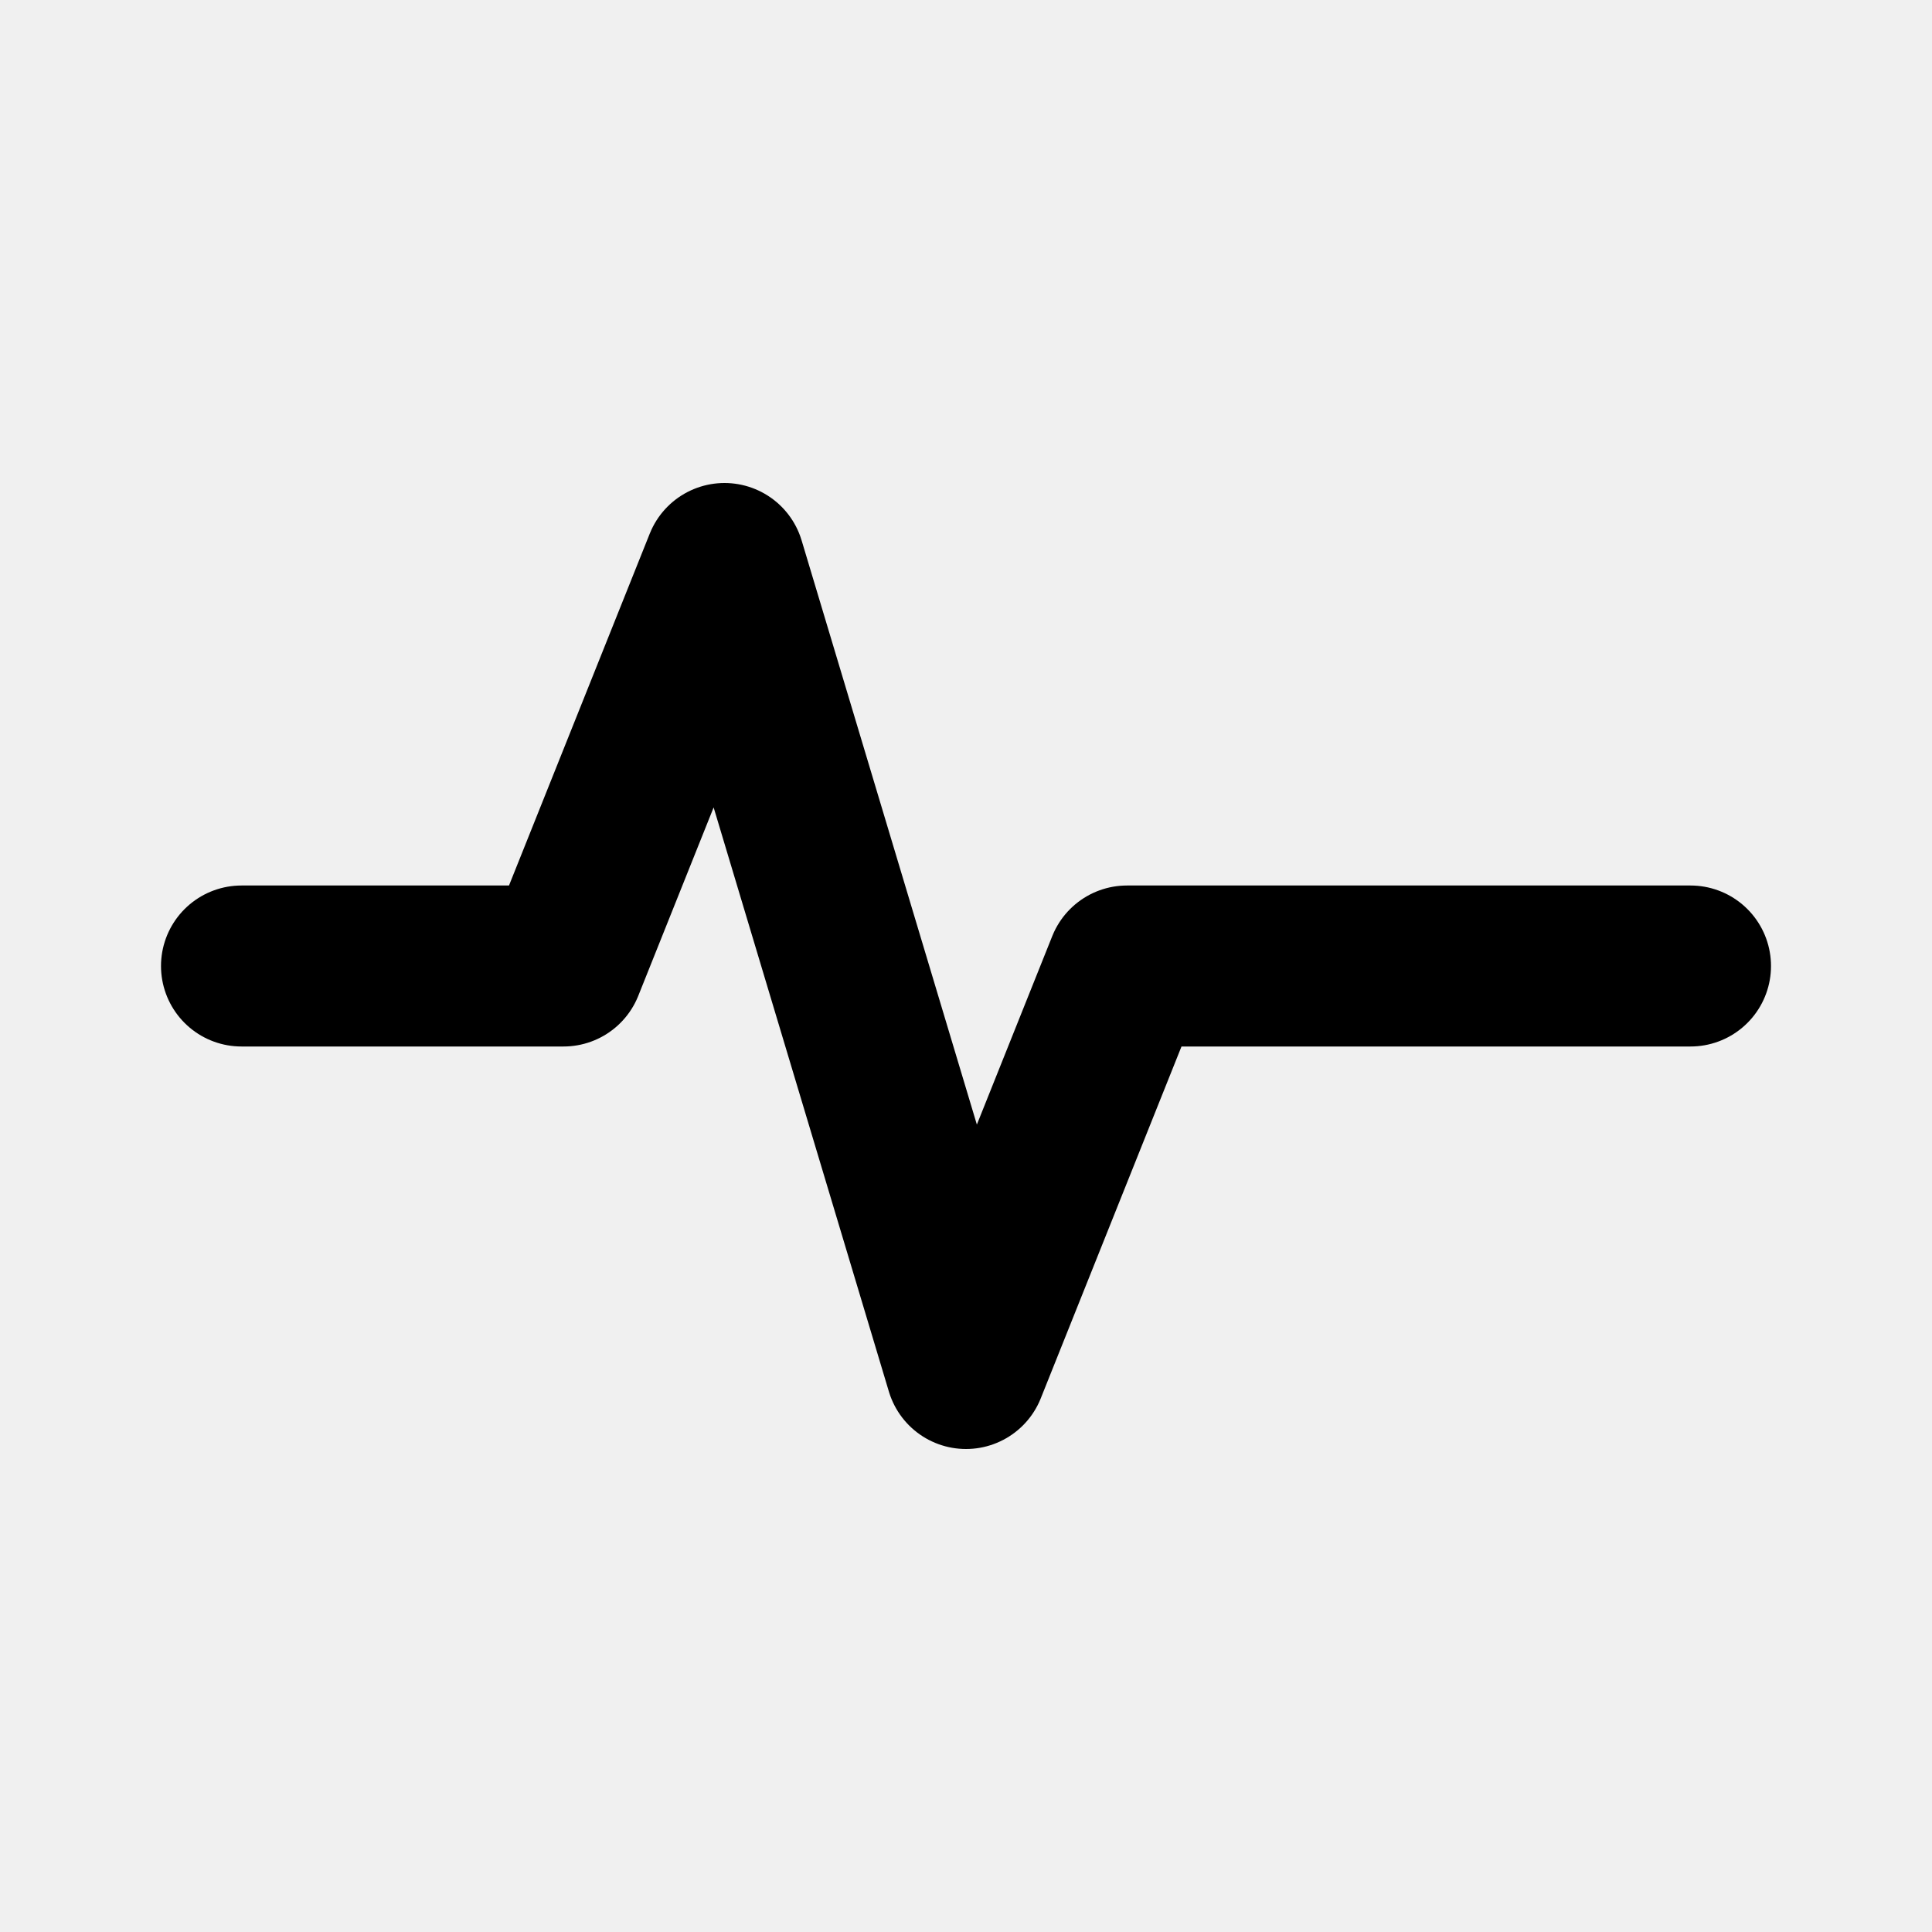
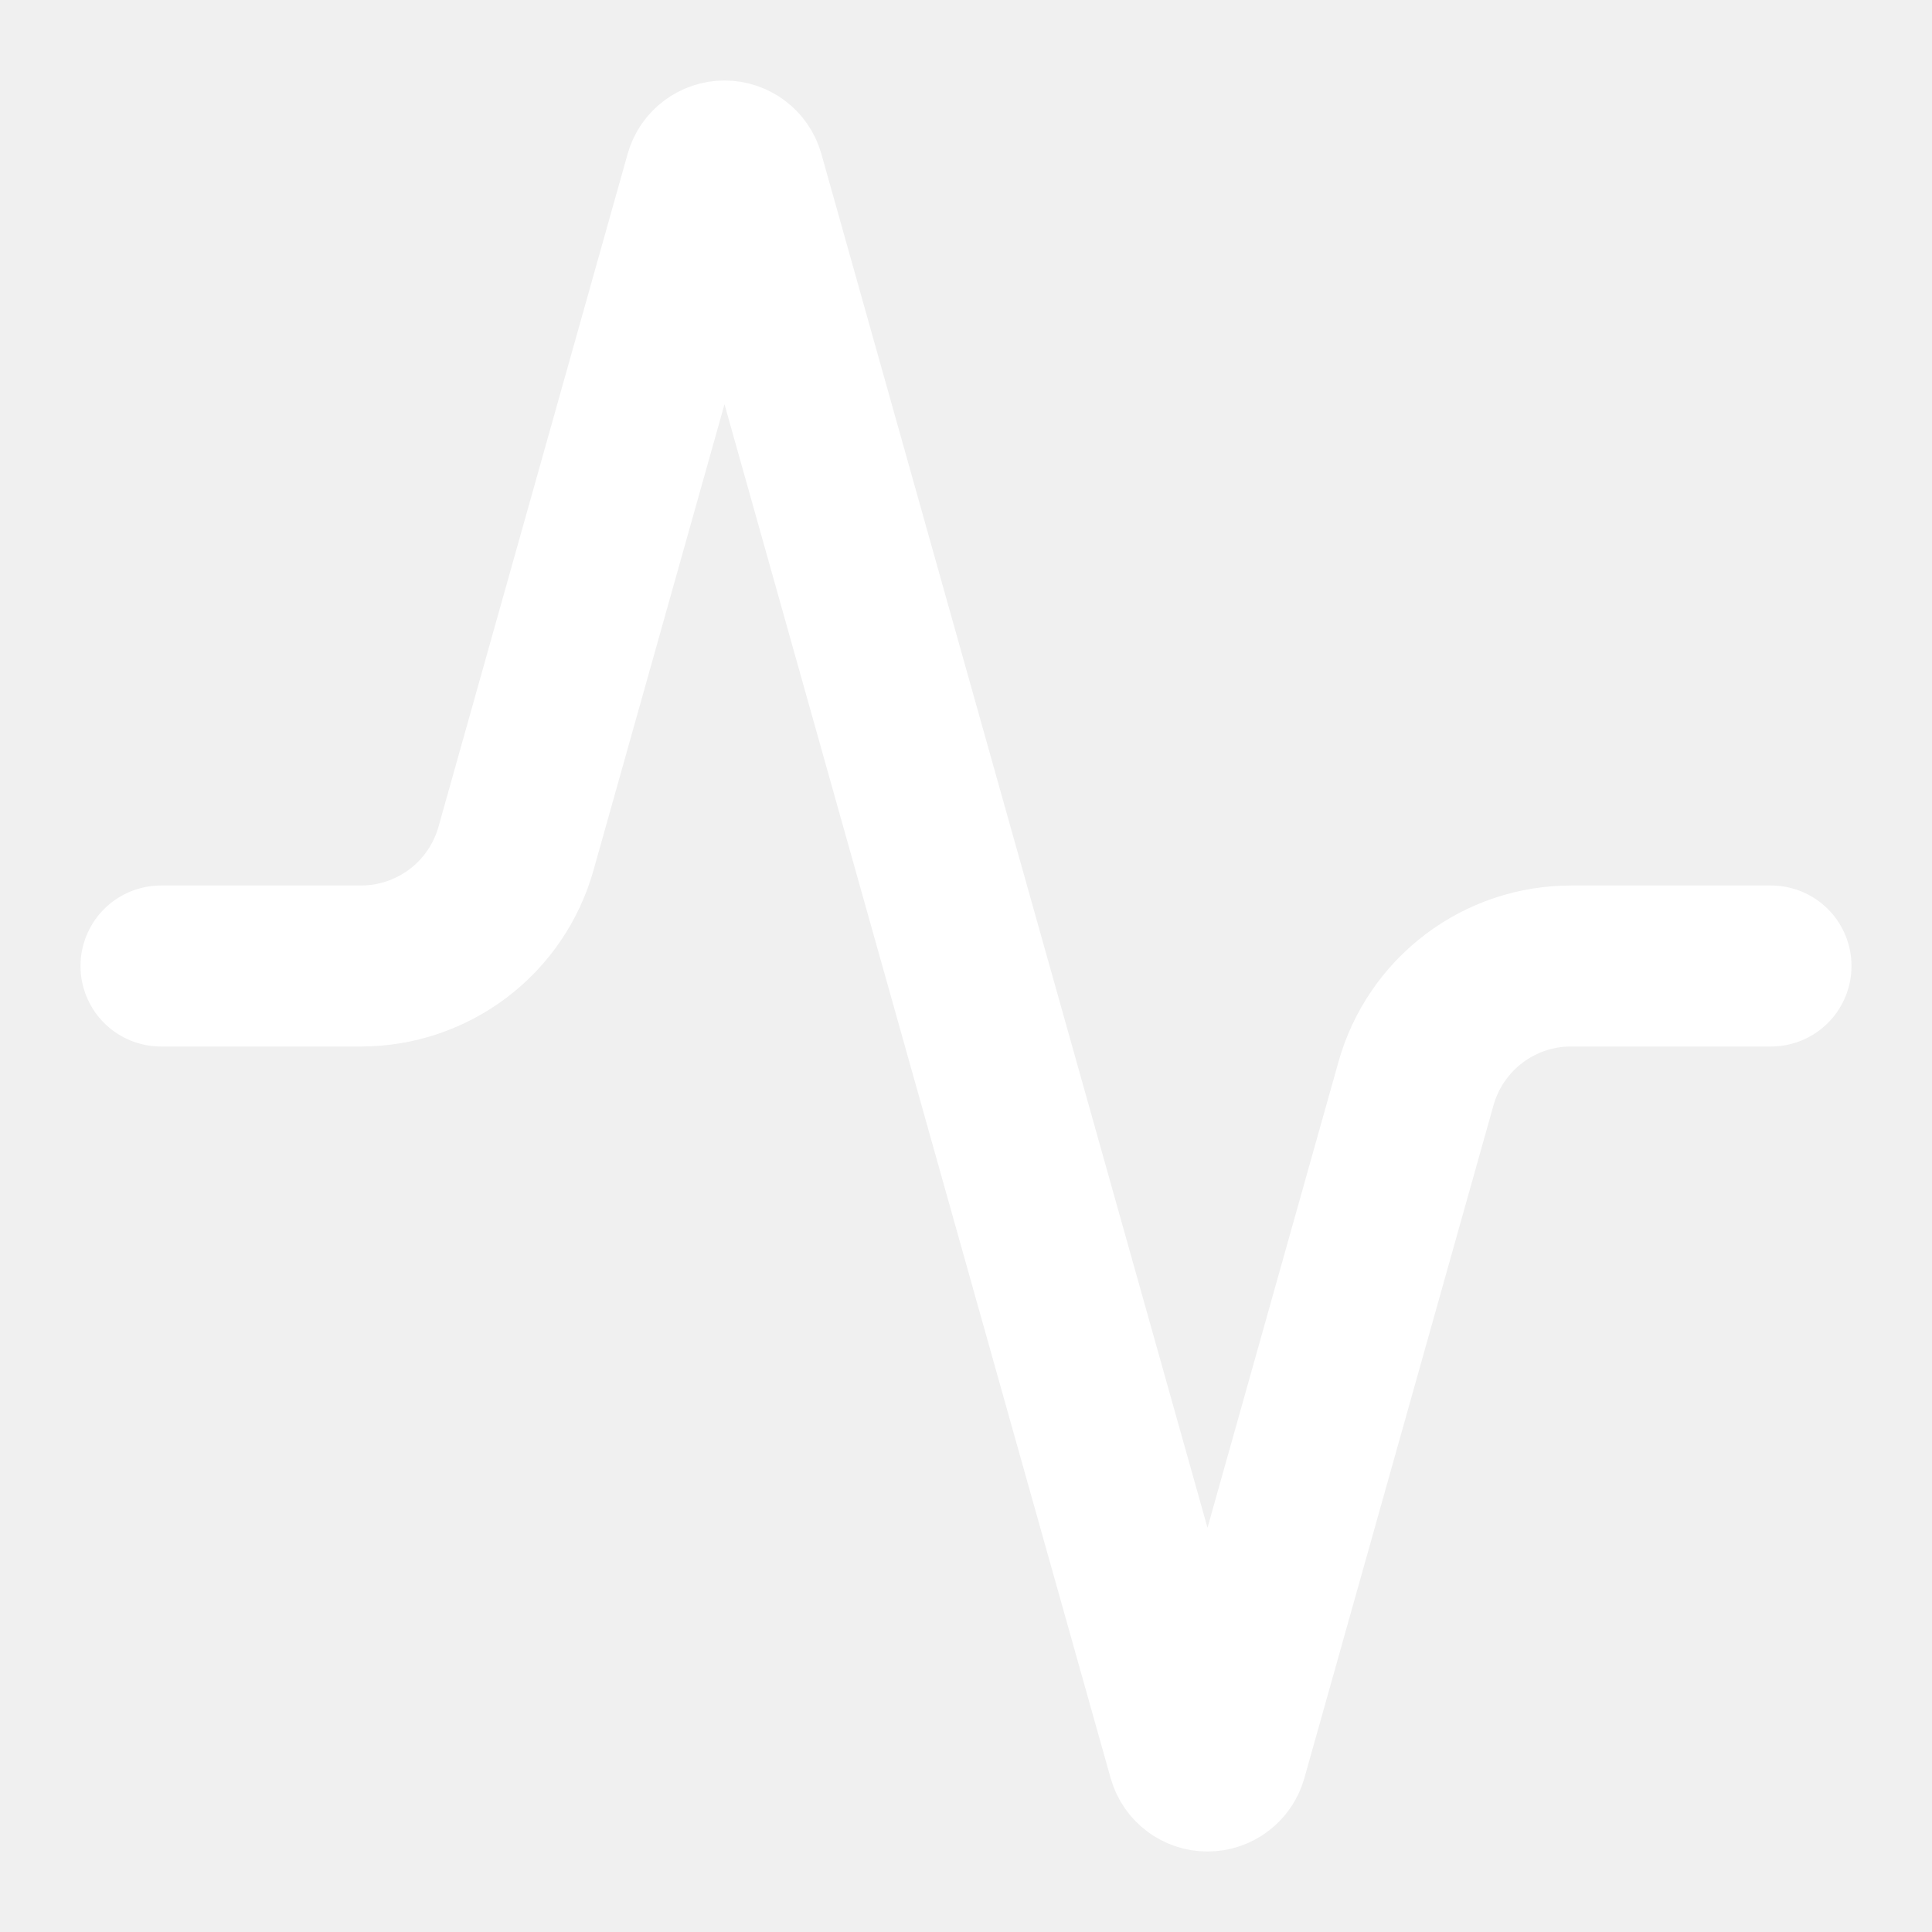
<svg xmlns="http://www.w3.org/2000/svg" width="24" height="24" viewBox="0 0 24 24" fill="none">
-   <path d="M3 12H7L9 7L12 17L14 12H21" stroke="currentColor" stroke-width="2" stroke-linecap="round" stroke-linejoin="round" />
+   <path d="M22 12H19.52C19.083 11.999 18.658 12.141 18.309 12.405C17.961 12.669 17.708 13.039 17.59 13.46L15.24 21.82C15.225 21.872 15.193 21.918 15.15 21.95C15.107 21.983 15.054 22 15 22C14.946 22 14.893 21.983 14.85 21.95C14.807 21.918 14.775 21.872 14.76 21.82L9.24 2.18C9.225 2.128 9.193 2.082 9.15 2.05C9.107 2.018 9.054 2 9 2C8.946 2 8.893 2.018 8.85 2.05C8.807 2.082 8.775 2.128 8.76 2.18L6.41 10.54C6.292 10.959 6.041 11.329 5.695 11.592C5.348 11.855 4.925 11.999 4.49 12H2" stroke="white" stroke-width="2" stroke-linecap="round" stroke-linejoin="round" />
</svg>
